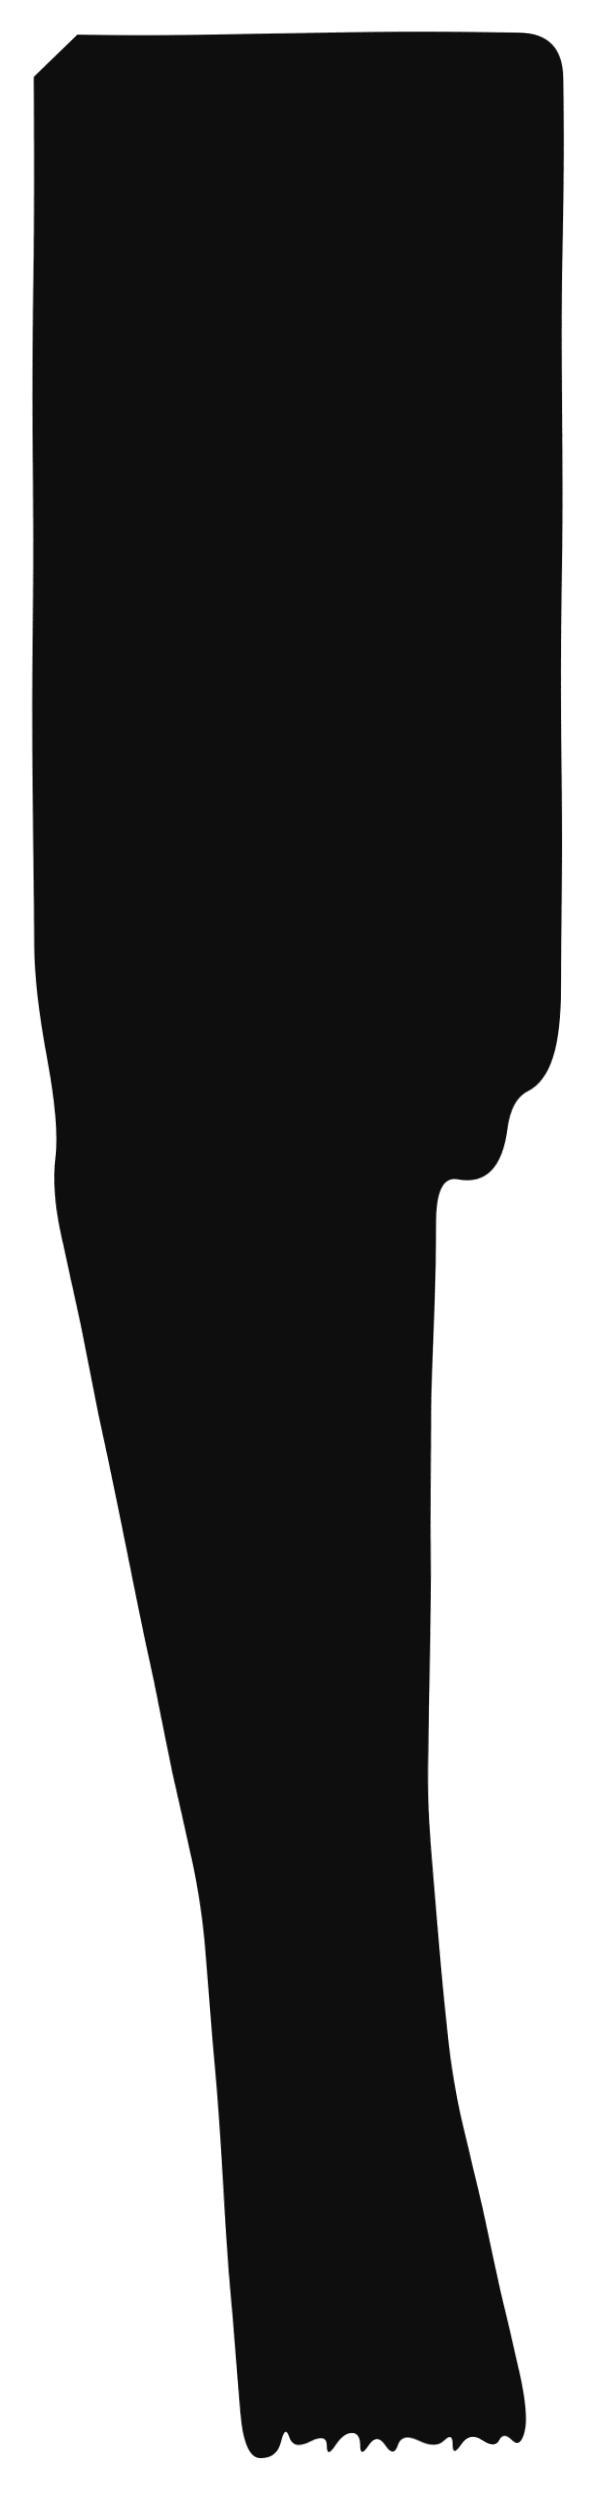
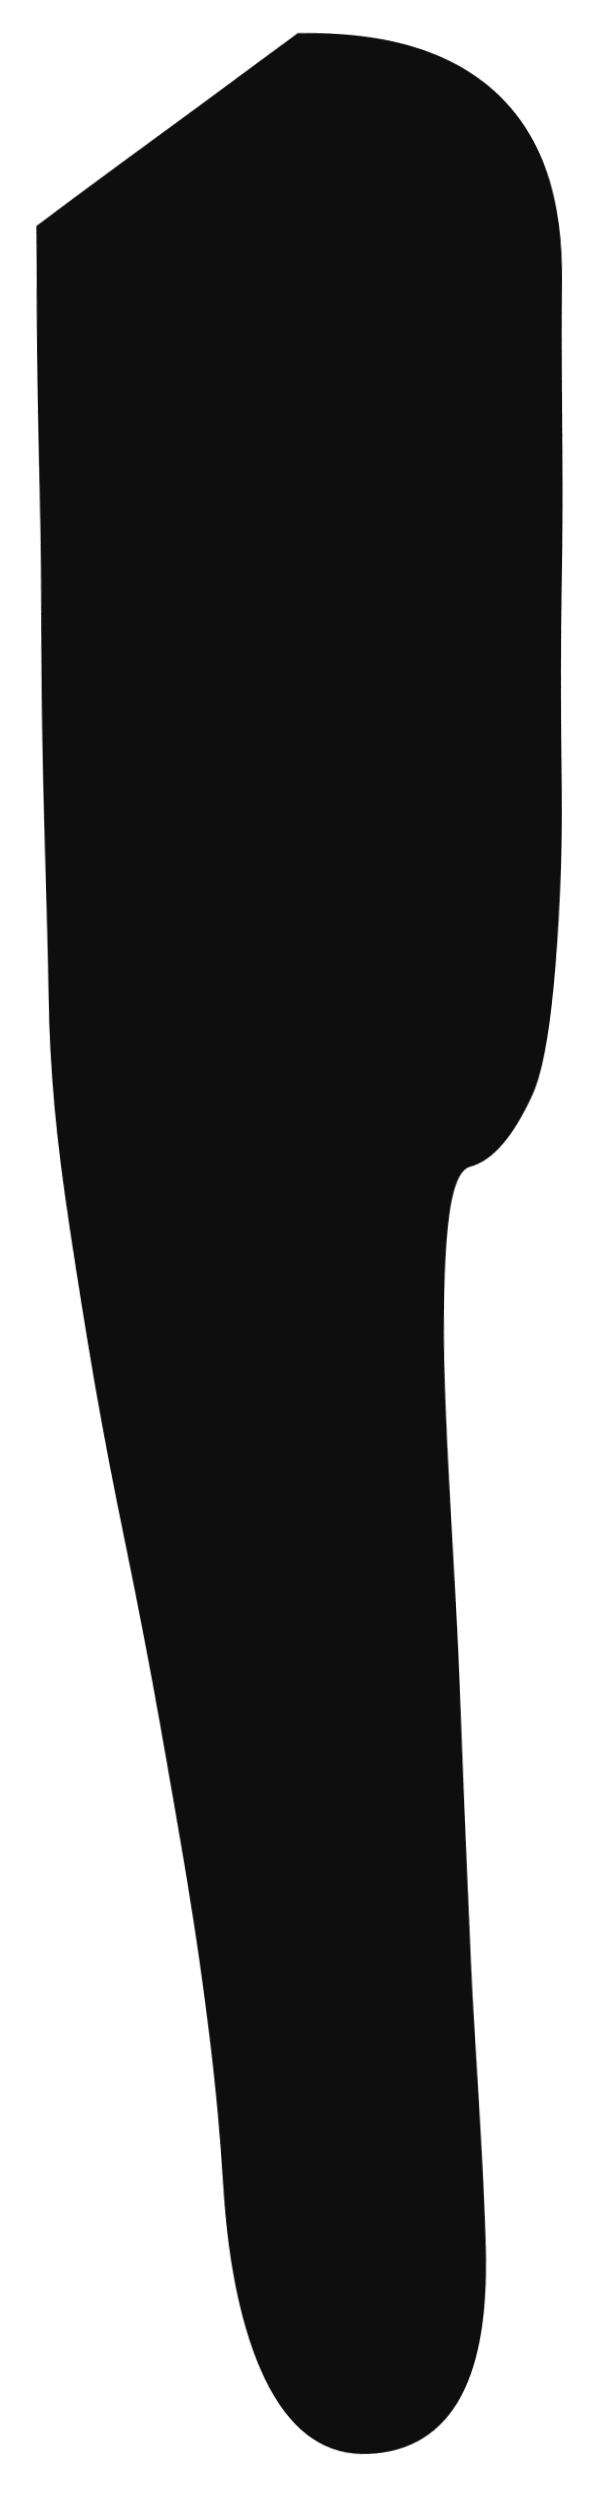
<svg xmlns="http://www.w3.org/2000/svg" viewBox="0 0 72 298" width="72" height="298">
  <defs>
    <filter id="ink" x="-25%" y="-25%" width="150%" height="150%">
      <feTurbulence type="fractalNoise" baseFrequency="0.03" numOctaves="1" seed="23" result="n" />
      <feDisplacementMap in="SourceGraphic" in2="n" scale="1.0" xChannelSelector="R" yChannelSelector="G" />
    </filter>
  </defs>
  <g filter="url(#ink)">
-     <path d="M9.2 4.0 Q14.5 4.0 19.8 4.0 Q25.0 4.0 30.2 4.0 Q35.5 4.0 40.8 4.0 Q46.0 4.0 51.2 4.0 Q56.5 4.0 61.8 4.0 Q67.0 4.0 67.0 9.4 Q67.0 14.8 67.0 20.2 Q67.0 25.6 67.0 31.0 Q67.0 36.5 67.0 41.9 Q67.0 47.3 67.0 52.7 Q67.0 58.1 67.0 63.5 Q67.0 68.9 67.0 74.3 Q67.0 79.7 67.0 85.1 Q67.0 90.5 67.0 96.0 Q67.0 101.4 67.0 106.8 Q67.0 112.2 67.0 117.6 Q67.0 123.0 66.0 126.0 Q65.0 129.0 63.0 130.0 Q61.0 131.0 60.5 134.5 Q60.0 138.0 58.5 139.5 Q57.0 141.0 54.5 140.5 Q52.0 140.0 51.9 145.3 Q51.9 150.6 51.8 155.9 Q51.7 161.1 51.6 166.4 Q51.6 171.7 51.5 177.0 Q51.4 182.3 51.4 187.6 Q51.3 192.9 51.2 198.1 Q51.1 203.4 51.1 208.7 Q51.0 214.0 51.5 219.7 Q52.0 225.3 52.5 231.0 Q53.0 236.7 53.5 242.3 Q54.0 248.0 55.1 253.0 Q56.2 258.0 57.4 263.0 Q58.5 268.0 59.6 273.0 Q60.8 278.0 61.9 283.0 Q63.0 288.0 62.5 290.0 Q62.0 292.0 61.0 291.0 Q60.0 290.0 59.5 291.0 Q59.0 292.0 57.5 291.0 Q56.0 290.0 55.0 291.5 Q54.0 293.0 54.0 291.5 Q54.0 290.0 53.0 291.0 Q52.0 292.0 50.0 291.0 Q48.0 290.0 47.5 291.5 Q47.0 293.0 46.0 291.5 Q45.0 290.0 44.0 291.5 Q43.0 293.0 43.0 291.5 Q43.0 290.0 42.0 290.0 Q41.0 290.0 40.0 291.5 Q39.0 293.0 39.0 291.5 Q39.0 290.0 37.0 291.0 Q35.0 292.0 34.5 290.5 Q34.0 289.0 33.5 291.0 Q33.0 293.0 31.0 293.0 Q29.0 293.0 28.6 287.5 Q28.2 282.0 27.8 276.5 Q27.3 271.0 26.9 265.5 Q26.5 260.0 26.1 254.5 Q25.7 249.0 25.2 243.5 Q24.8 238.0 24.4 232.5 Q24.0 227.0 22.9 221.7 Q21.8 216.4 20.6 211.1 Q19.5 205.8 18.4 200.4 Q17.2 195.1 16.1 189.8 Q15.0 184.5 13.9 179.2 Q12.8 173.9 11.6 168.6 Q10.5 163.2 9.4 157.9 Q8.2 152.6 7.1 147.3 Q6.0 142.0 6.5 138.0 Q7.0 134.0 5.5 126.0 Q4.0 118.0 4.0 112.8 Q4.0 107.6 4.0 102.5 Q4.0 97.3 4.0 92.1 Q4.0 86.9 4.0 81.7 Q4.0 76.5 4.0 71.4 Q4.0 66.2 4.0 61.0 Q4.0 55.8 4.0 50.6 Q4.0 45.5 4.0 40.3 Q4.0 35.1 4.0 29.9 Q4.0 24.7 4.0 19.5 Q4.0 14.4 4.0 9.2 Z" fill="#0e0e0e" fill-rule="evenodd" />
+     <path d="M35.5 4.0 Q67.0 4.0 67.0 33.8 Q67.0 63.5 67.0 93.2 Q67.0 123.0 63.5 130.5 Q60.0 138.0 56.0 139.0 Q52.0 140.0 53.2 165.3 Q54.3 190.7 55.5 216.0 Q56.7 241.3 57.8 266.7 Q59.0 292.0 44.0 292.5 Q29.0 293.0 26.5 260.0 Q24.0 227.0 15.0 184.5 Q6.0 142.0 5.7 119.0 Q5.3 96.0 5.0 73.0 Q4.7 50.0 4.3 27.0 Z" fill="#0e0e0e" fill-rule="evenodd" />
  </g>
</svg>
